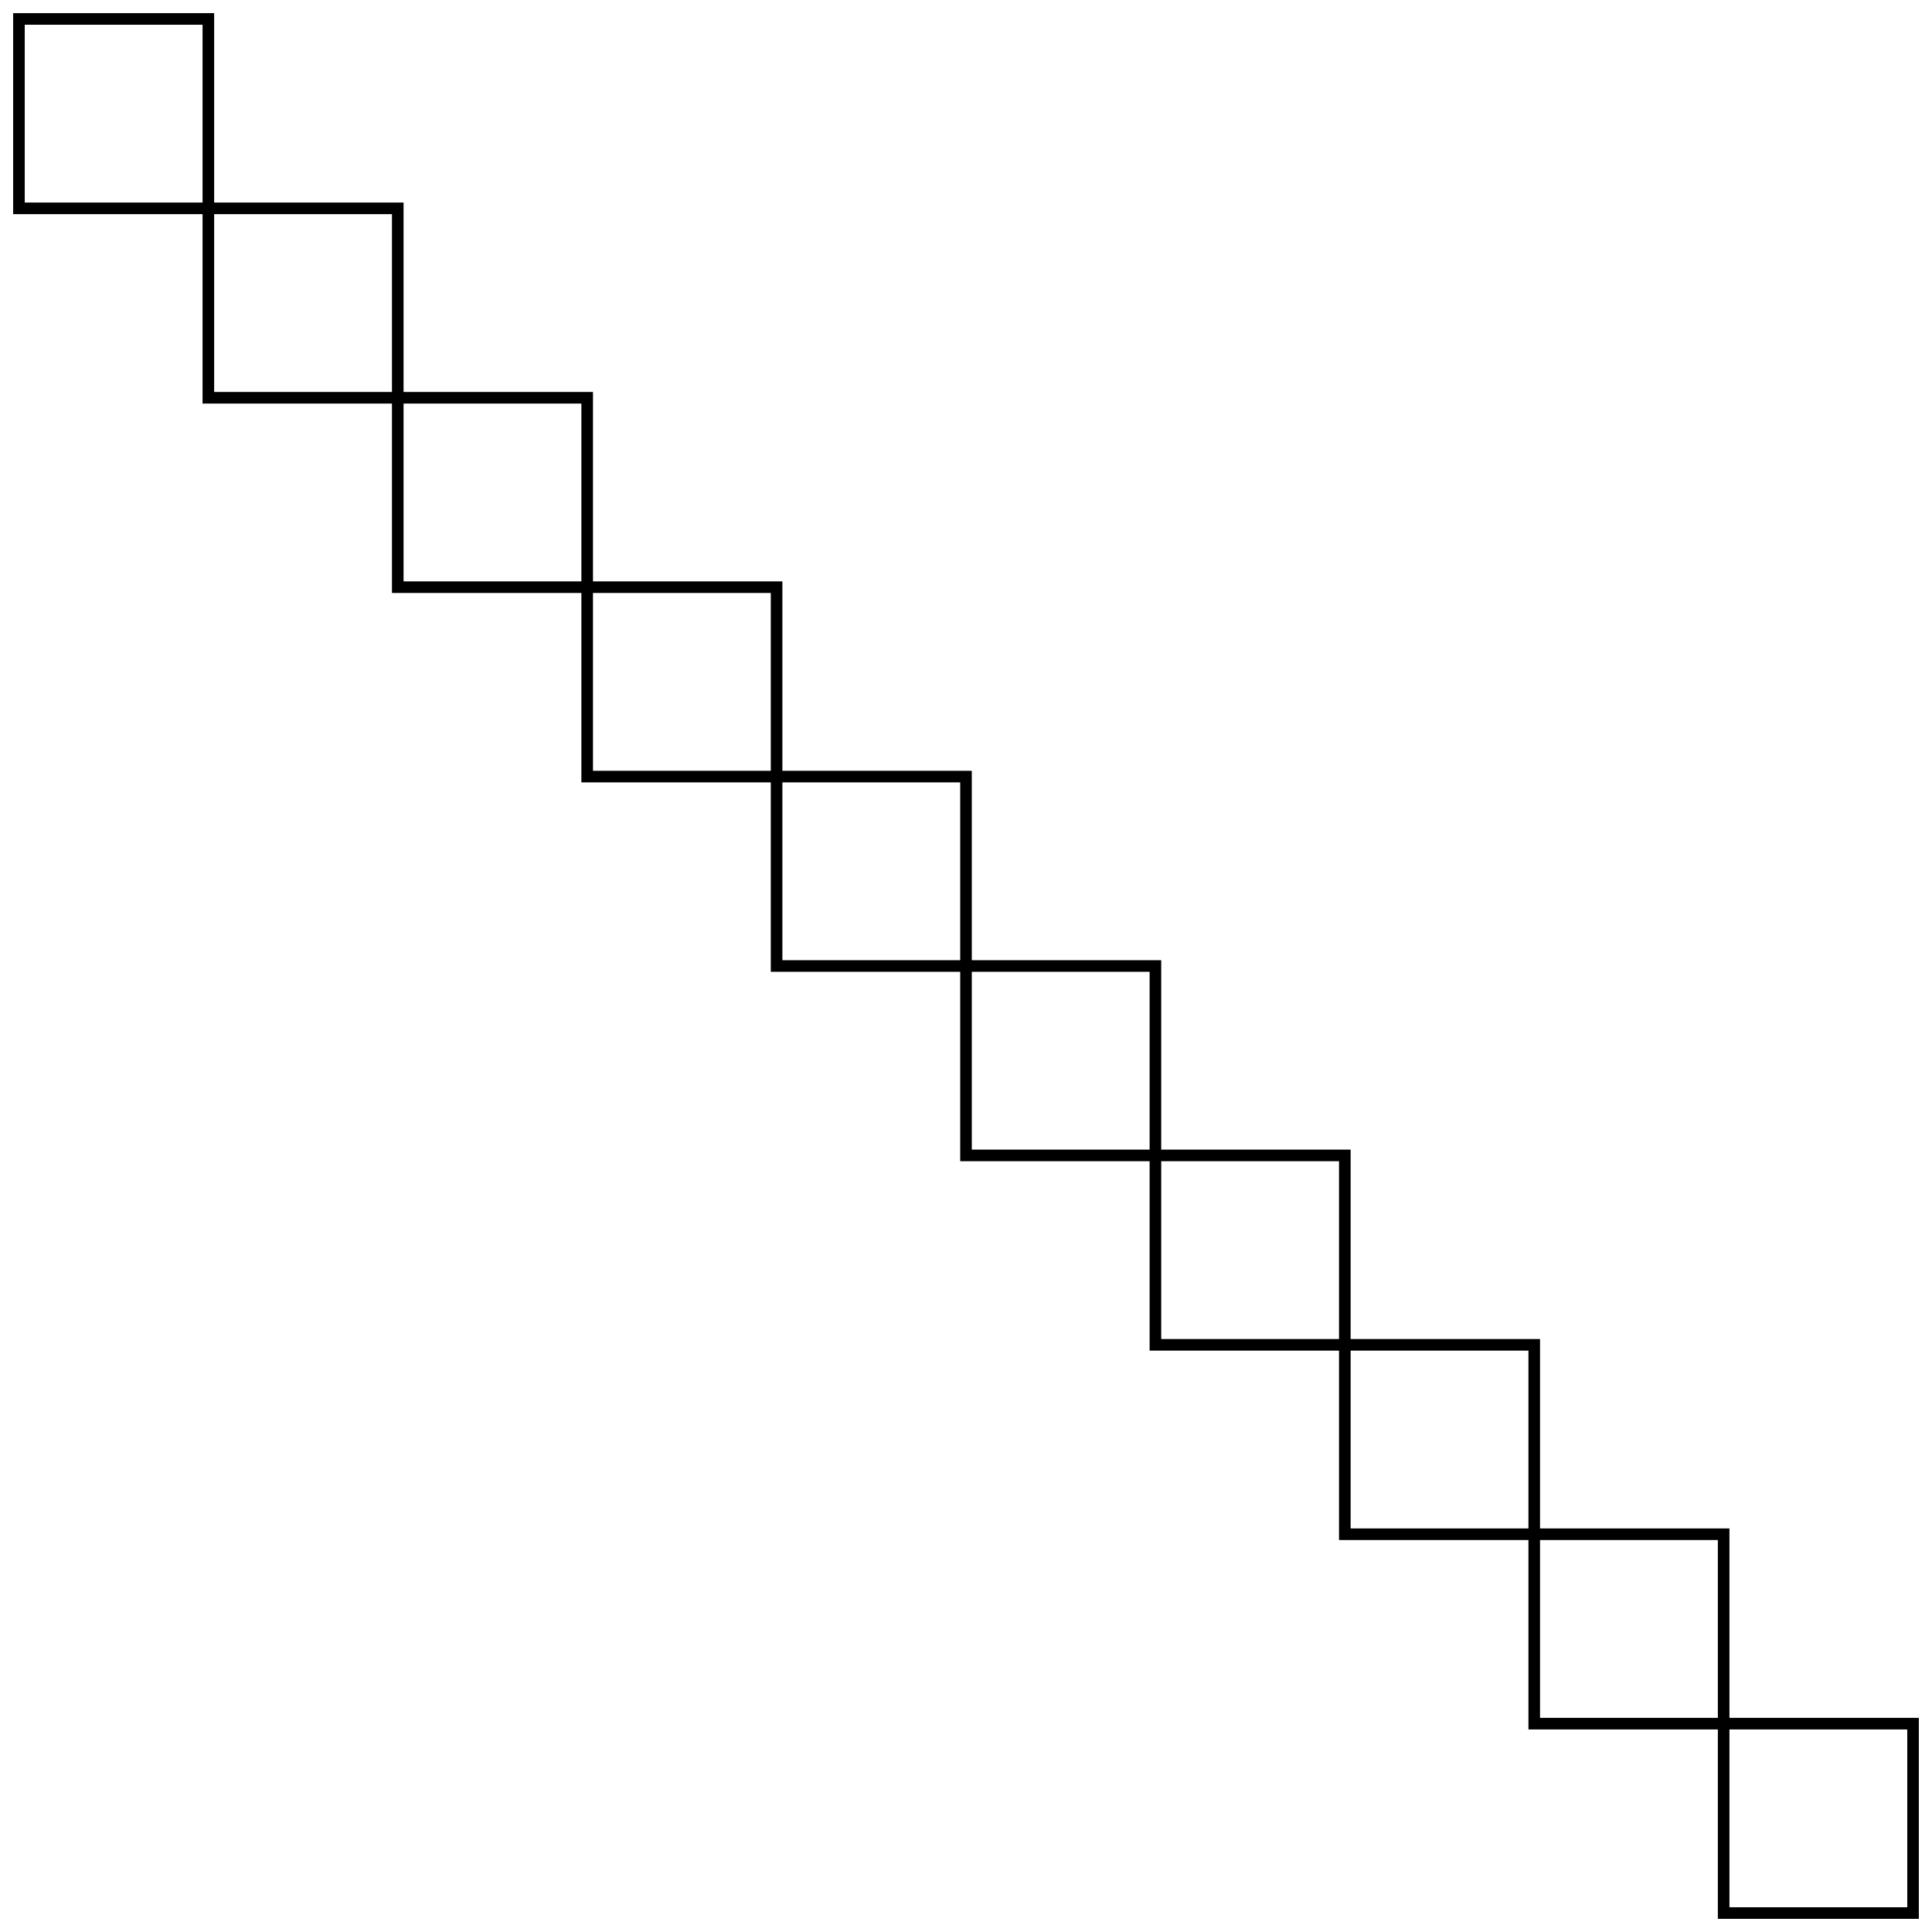
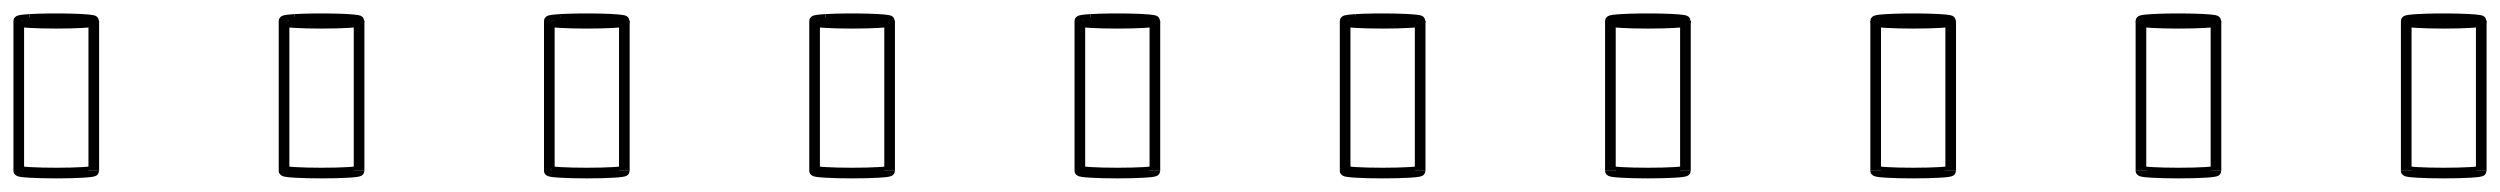
- <svg xmlns="http://www.w3.org/2000/svg" version="1.1" viewBox="-6 -6 102 102" fill="none" stroke="black" stroke-width="0.6%" vector-effect="non-scaling-stroke">
-   <path d="M 85 85 L 95 85 L 95 95 L 85 95 L 85 85 L 75 85 L 75 75 L 85 75 L 85 85 Z" />
-   <path d="M 65 65 L 75 65 L 75 75 L 65 75 L 65 65 L 55 65 L 55 55 L 45 55 L 45 45 L 55 45 L 55 55 L 65 55 L 65 65 Z" />
-   <path d="M 35 35 L 45 35 L 45 45 L 35 45 L 35 35 L 25 35 L 25 25 L 35 25 L 35 35 Z" />
-   <path d="M 15 15 L 25 15 L 25 25 L 15 25 L 15 15 L 5 15 L 5 5 L -5 5 L -5 -5 L 5 -5 L 5 5 L 15 5 L 15 15 Z" />
+ <svg xmlns="http://www.w3.org/2000/svg" version="1.1" viewBox="-66.64 -5.113 133.279 10.226" fill="none" stroke="black" stroke-width="0.6%" vector-effect="non-scaling-stroke">
+   <path d="M 62.225 -4.078 A 2 0.12 360 0 1 65.64 -3.993 A 2 0.12 360 0 1 61.64 -3.993 A 2 0.12 360 0 1 62.225 -4.078 Z" />
+   <path d="M 61.64 3.993 A 2 0.12 180 0 0 65.64 3.993" />
+   <path d="M 48.083 -4.078 A 2 0.12 360 0 1 51.497 -3.993 A 2 0.12 360 0 1 47.497 -3.993 A 2 0.12 360 0 1 48.083 -4.078 Z" />
+   <path d="M 47.497 3.993 A 2 0.12 180 0 0 51.497 3.993" />
+   <path d="M 33.941 -4.078 A 2 0.12 360 0 1 37.355 -3.993 A 2 0.12 360 0 1 33.355 -3.993 A 2 0.12 360 0 1 33.941 -4.078 Z" />
+   <path d="M 33.355 3.993 A 2 0.12 180 0 0 37.355 3.993" />
+   <path d="M 19.799 -4.078 A 2 0.12 360 0 1 23.213 -3.993 A 2 0.12 360 0 1 19.213 -3.993 A 2 0.12 360 0 1 19.799 -4.078 Z" />
+   <path d="M 19.213 3.993 A 2 0.12 180 0 0 23.213 3.993" />
+   <path d="M 5.657 -4.078 A 2 0.12 360 0 1 9.071 -3.993 A 2 0.12 360 0 1 5.071 -3.993 L 5.071 3.993 A 2 0.12 180 0 0 9.071 3.993" />
+   <path d="M 5.071 -3.993 A 2 0.12 360 0 1 5.657 -4.078" />
+   <path d="M -8.485 -4.078 A 2 0.12 360 0 1 -5.071 -3.993 L -5.071 3.993" />
+   <path d="M -5.071 -3.993 A 2 0.12 360 0 1 -9.071 -3.993 L -9.071 3.993 A 2 0.12 180 0 0 -5.071 3.993" />
+   <path d="M -9.071 -3.993 A 2 0.12 360 0 1 -8.485 -4.078" />
+   <path d="M -22.627 -4.078 A 2 0.12 360 0 1 -19.213 -3.993 L -19.213 3.993" />
+   <path d="M -19.213 -3.993 A 2 0.12 360 0 1 -23.213 -3.993 L -23.213 3.993 A 2 0.12 180 0 0 -19.213 3.993" />
+   <path d="M -23.213 -3.993 A 2 0.12 360 0 1 -22.627 -4.078" />
+   <path d="M -36.77 -4.078 A 2 0.12 360 0 1 -33.355 -3.993 L -33.355 3.993" />
+   <path d="M -33.355 -3.993 A 2 0.12 360 0 1 -37.355 -3.993 L -37.355 3.993 A 2 0.12 180 0 0 -33.355 3.993" />
+   <path d="M -37.355 -3.993 A 2 0.12 360 0 1 -36.77 -4.078" />
+   <path d="M -65.054 -4.078 A 2 0.12 360 0 1 -61.64 -3.993 L -61.64 3.993" />
+   <path d="M -61.64 -3.993 A 2 0.12 360 0 1 -65.64 -3.993 L -65.64 3.993 A 2 0.12 180 0 0 -61.64 3.993" />
+   <path d="M -65.64 -3.993 A 2 0.12 360 0 1 -65.054 -4.078" />
+   <path d="M -50.912 -4.078 A 2 0.12 360 0 1 -47.497 -3.993 L -47.497 3.993" />
+   <path d="M -47.497 -3.993 A 2 0.12 360 0 1 -51.497 -3.993 L -51.497 3.993 A 2 0.12 180 0 0 -47.497 3.993" />
+   <path d="M -51.497 -3.993 A 2 0.12 360 0 1 -50.912 -4.078" />
+   <path d="M 61.64 -3.993 L 61.64 3.993" />
+   <path d="M 65.64 -3.993 L 65.64 3.993" />
+   <path d="M 47.497 -3.993 L 47.497 3.993" />
+   <path d="M 51.497 -3.993 L 51.497 3.993" />
+   <path d="M 33.355 -3.993 L 33.355 3.993" />
+   <path d="M 37.355 -3.993 L 37.355 3.993" />
+   <path d="M 19.213 -3.993 L 19.213 3.993" />
+   <path d="M 23.213 -3.993 L 23.213 3.993" />
+   <path d="M 9.071 -3.993 L 9.071 3.993" />
</svg>
